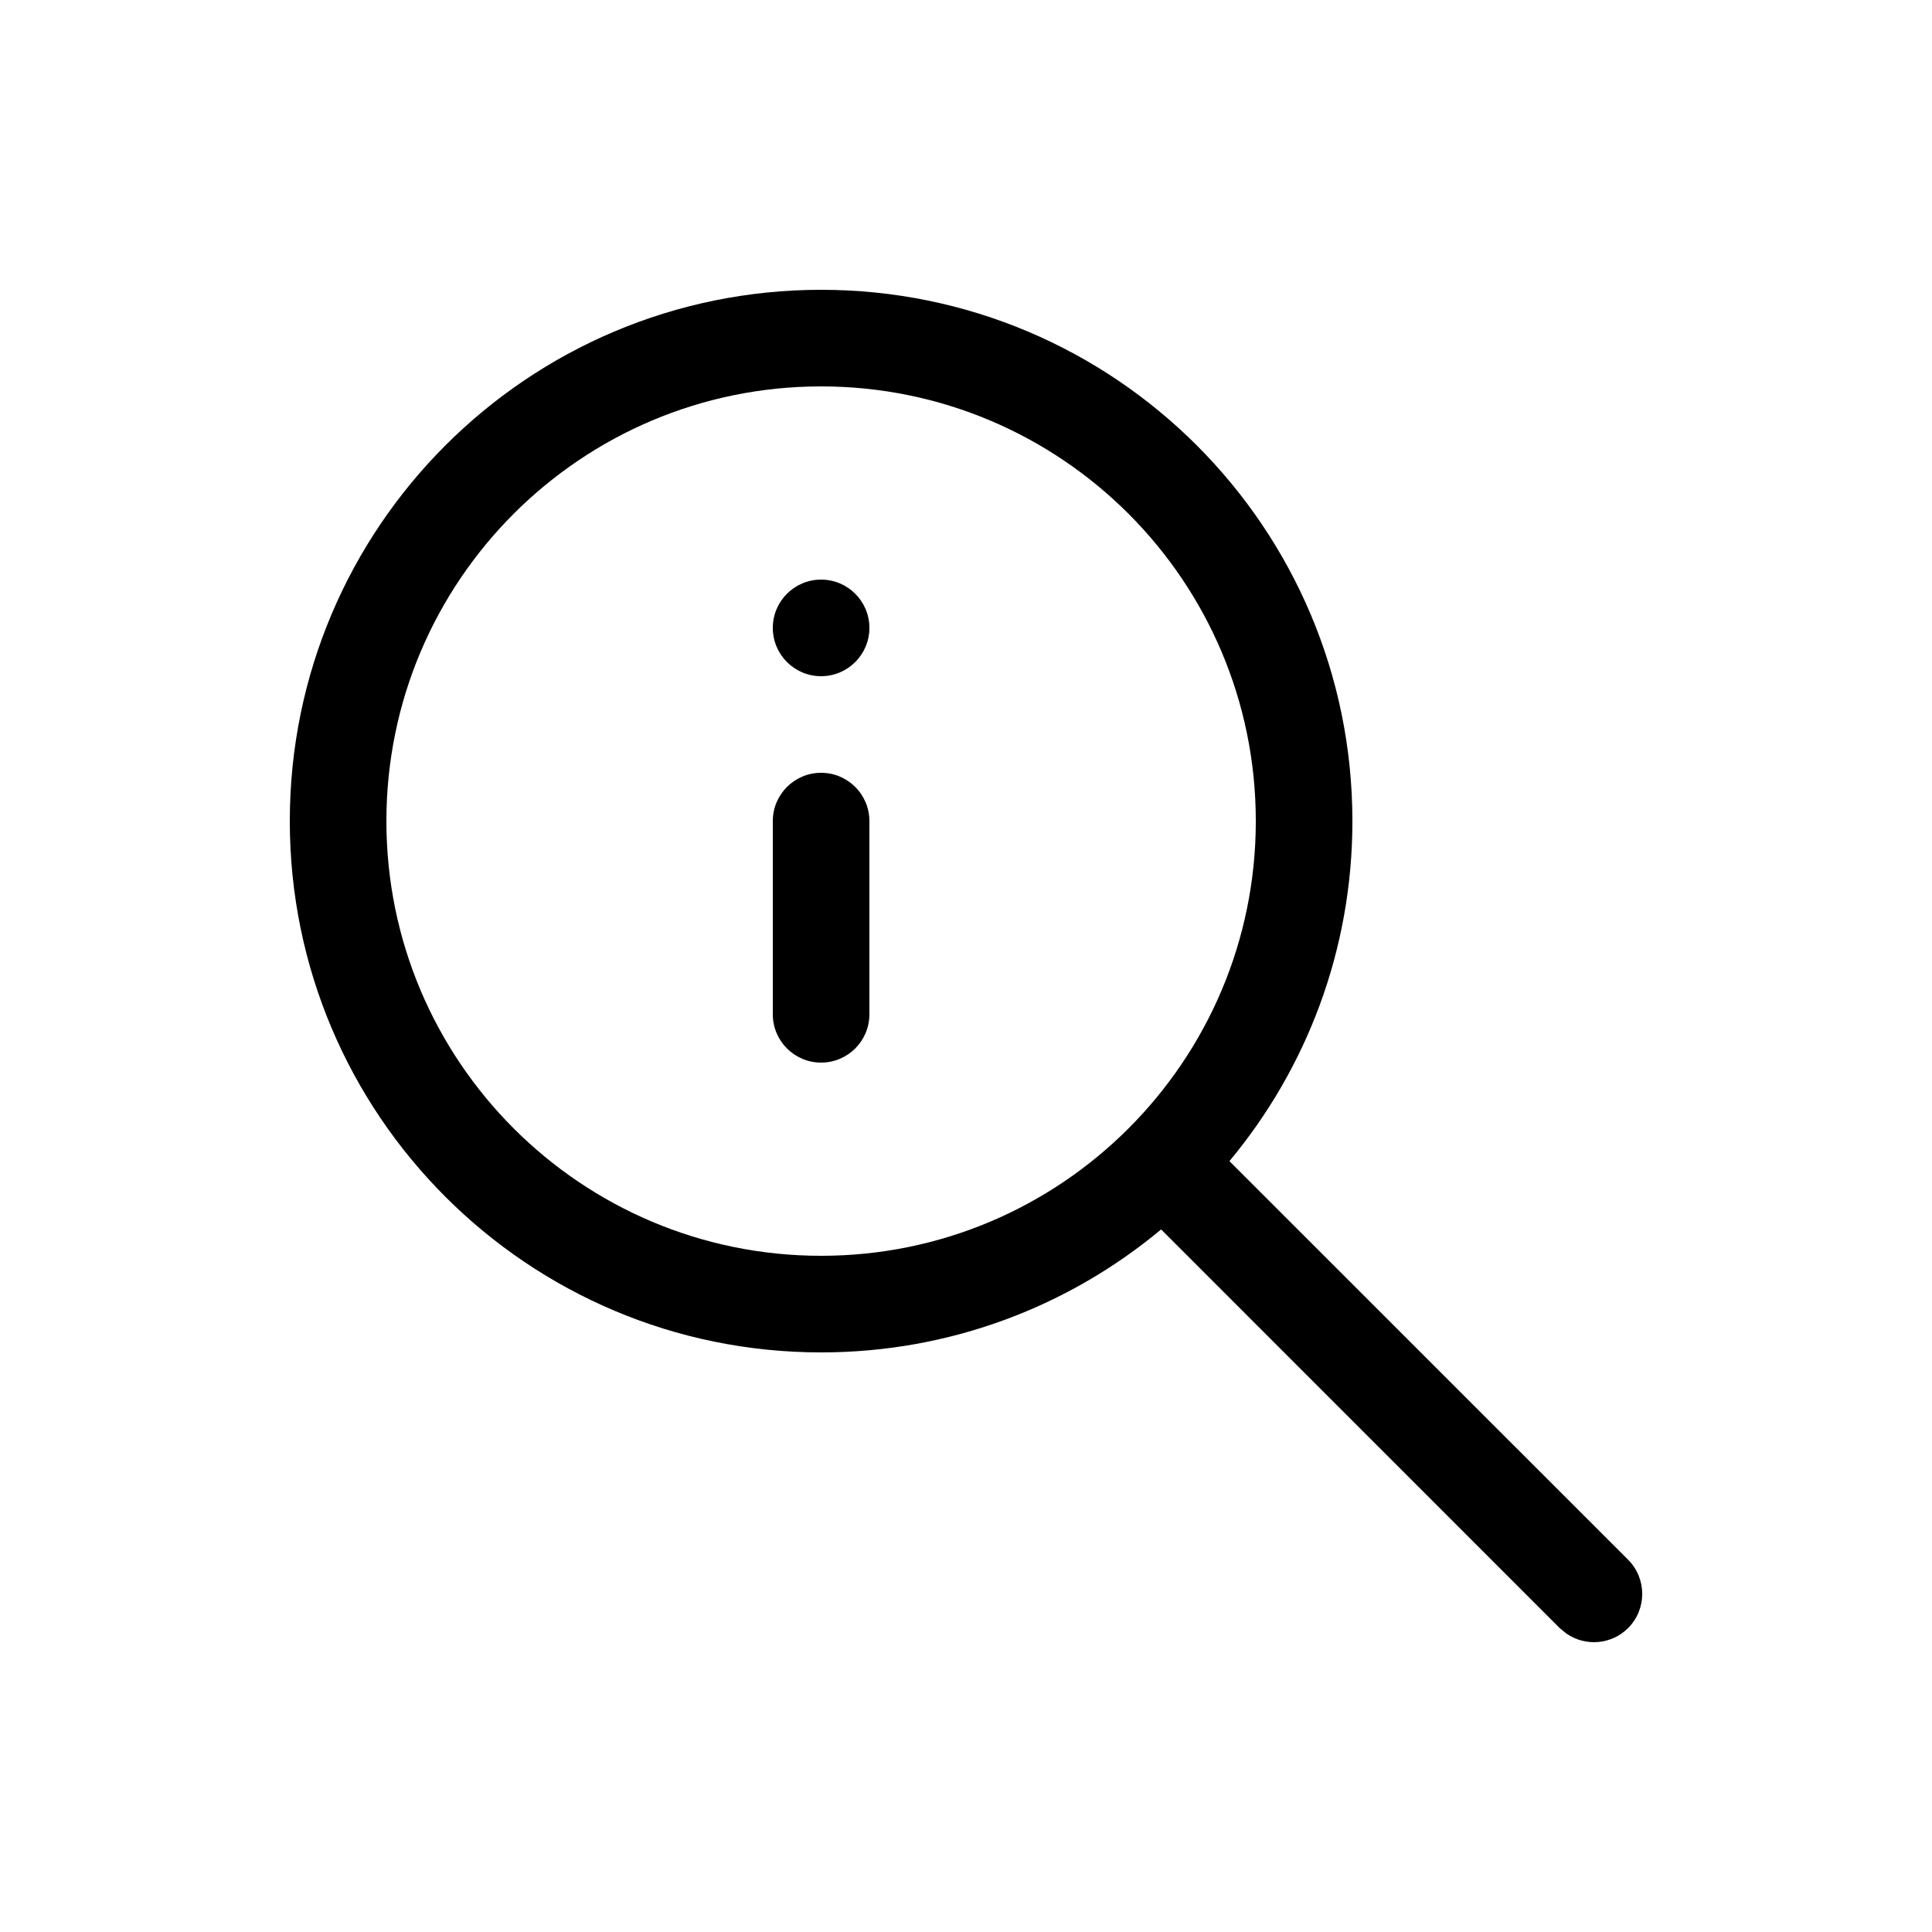
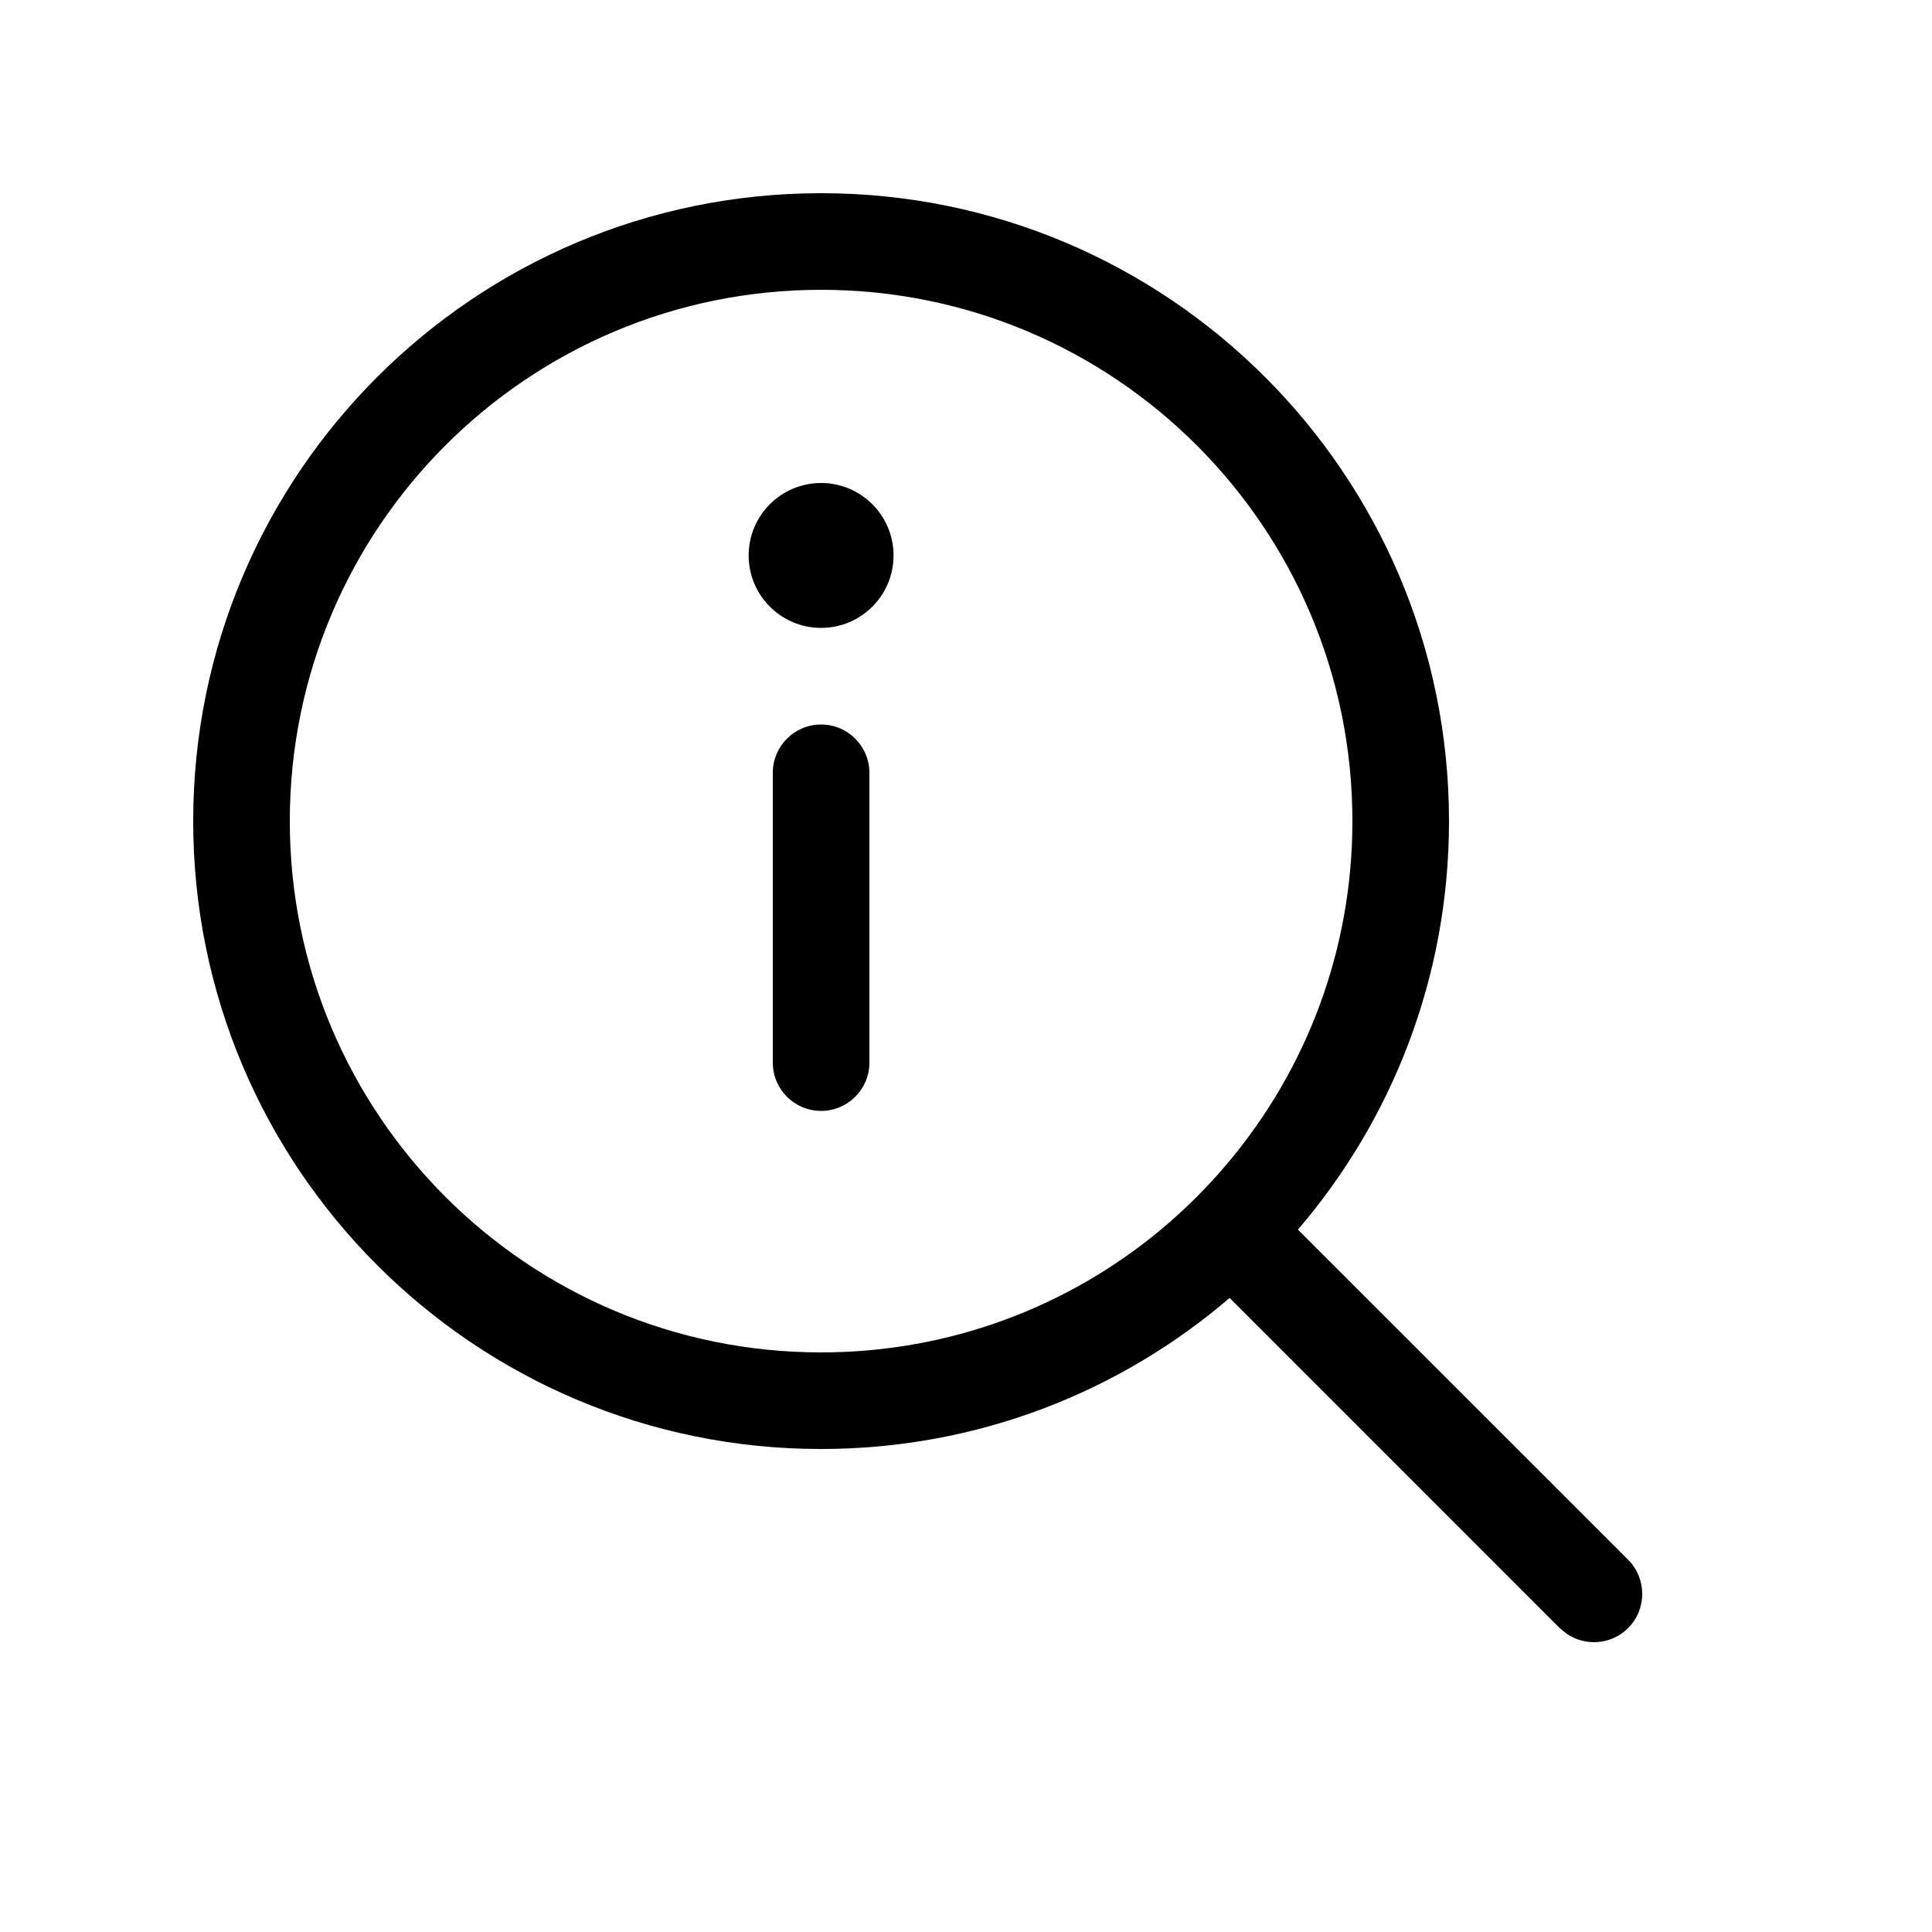
<svg xmlns="http://www.w3.org/2000/svg" viewBox="0 0 20 20" fill="none">
-   <path d="M8.5 3C11.538 3 14 5.462 14 8.5C14 9.839 13.522 11.066 12.727 12.02L16.854 16.146C17.049 16.342 17.049 16.658 16.854 16.854C16.68 17.027 16.411 17.046 16.216 16.911L16.146 16.854L12.02 12.727C11.066 13.522 9.839 14 8.5 14C5.462 14 3 11.538 3 8.5C3 5.462 5.462 3 8.5 3ZM8.5 4C6.015 4 4 6.015 4 8.5C4 10.985 6.015 13 8.5 13C10.985 13 13 10.985 13 8.5C13 6.015 10.985 4 8.5 4ZM8.5 8C8.776 8 9 8.224 9 8.5V10.5C9 10.776 8.776 11 8.5 11C8.224 11 8 10.776 8 10.5V8.5C8 8.224 8.224 8 8.5 8ZM9 6.5C9 6.776 8.776 7 8.5 7C8.224 7 8 6.776 8 6.5C8 6.224 8.224 6 8.5 6C8.776 6 9 6.224 9 6.5Z" fill="currentColor" />
+   <path d="M12.729 13.436C11.592 14.411 10.115 15 8.5 15C4.91 15 2 12.09 2 8.5C2 4.91 4.91 2 8.5 2C12.09 2 15 4.91 15 8.5C15 10.115 14.411 11.592 13.436 12.729L16.854 16.146C17.049 16.342 17.049 16.658 16.854 16.854C16.68 17.027 16.41 17.046 16.216 16.911L16.146 16.854L12.729 13.436ZM12.02 12.727C12.276 12.513 12.513 12.276 12.726 12.02C13.522 11.066 14 9.839 14 8.5C14 5.462 11.538 3 8.5 3C5.462 3 3 5.462 3 8.5C3 11.538 5.462 14 8.5 14C9.839 14 11.066 13.522 12.02 12.727ZM8.5 7.5C8.776 7.5 9 7.724 9 8V11C9 11.276 8.776 11.5 8.5 11.5C8.224 11.5 8 11.276 8 11V8C8 7.724 8.224 7.5 8.5 7.5ZM8.5 6.5C8.914 6.5 9.25 6.164 9.25 5.75C9.25 5.336 8.914 5 8.5 5C8.086 5 7.75 5.336 7.75 5.75C7.75 6.164 8.086 6.5 8.5 6.5Z" fill="currentColor" />
</svg>
